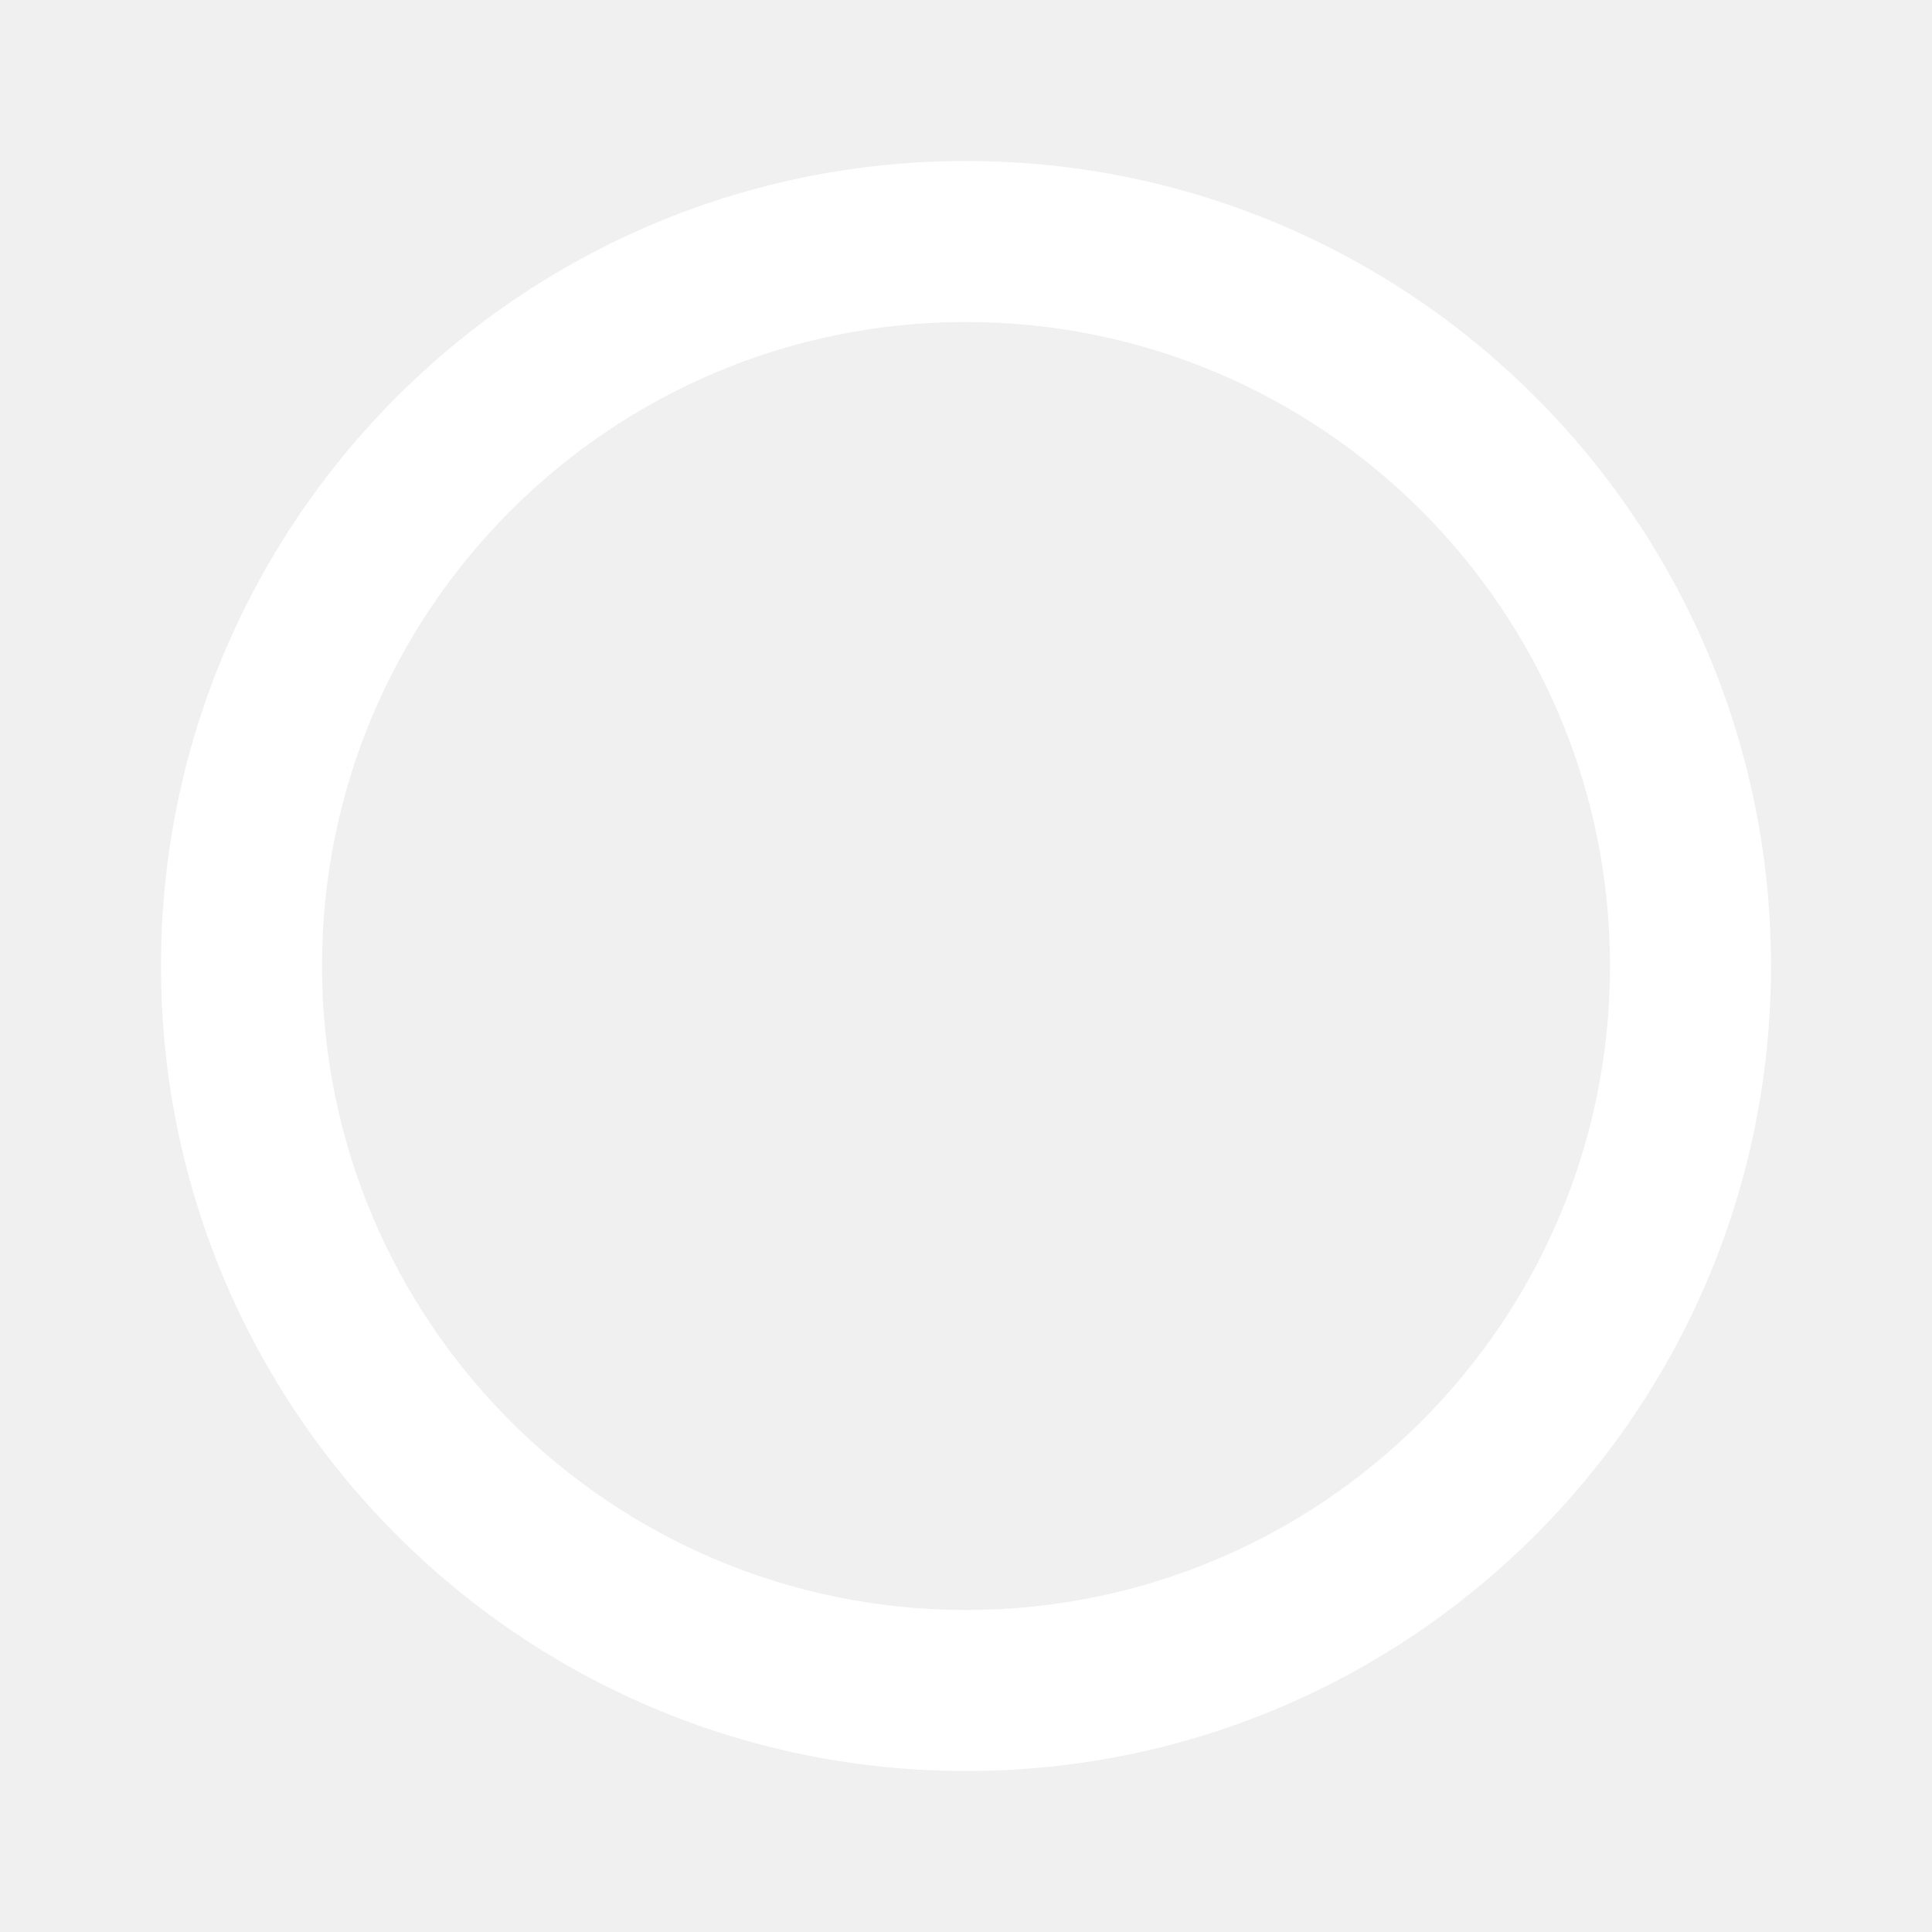
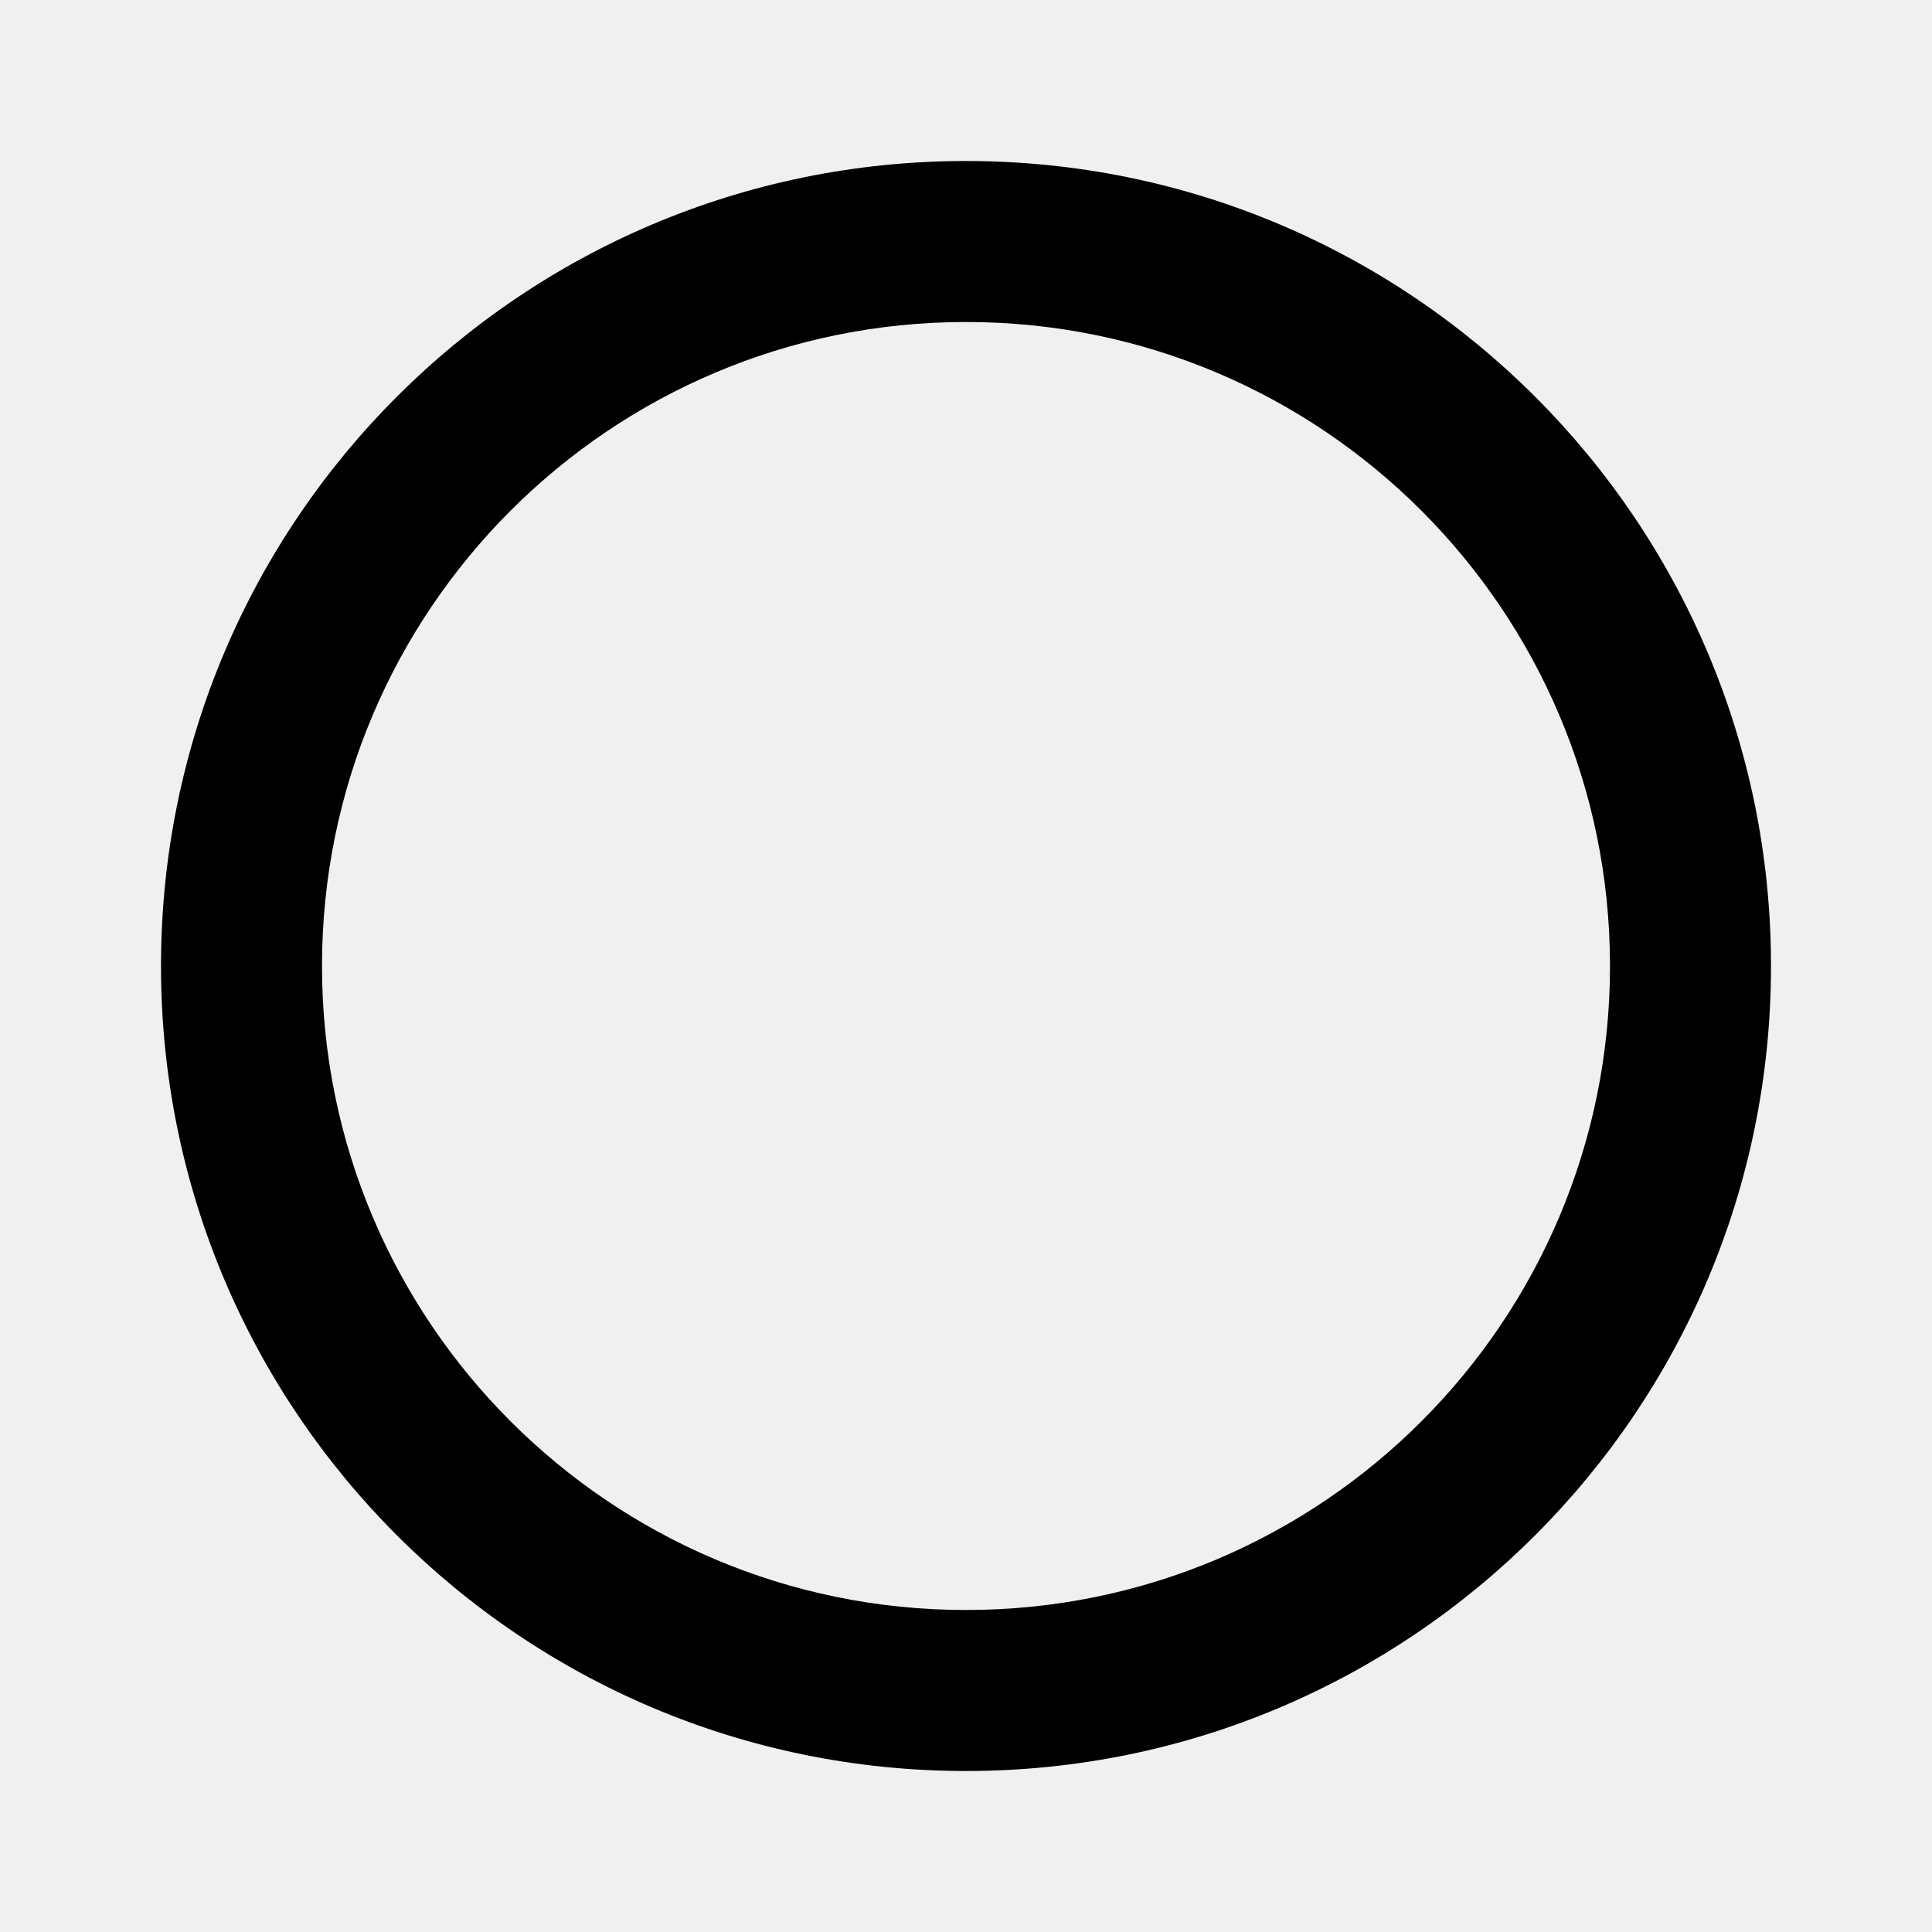
<svg xmlns="http://www.w3.org/2000/svg" width="24px" height="24px" viewBox="0 0 24 24">
  <g data-name="Layer 2">
-     <g data-name="radio-button-off" fill="white">
+     <g data-name="radio-button-off">
      <rect width="24" height="24" opacity="0" />
      <path d="M12 22a10 10 0 1 1 10-10 10 10 0 0 1-10 10zm0-18a8 8 0 1 0 8 8 8 8 0 0 0-8-8z" />
    </g>
  </g>
</svg>
